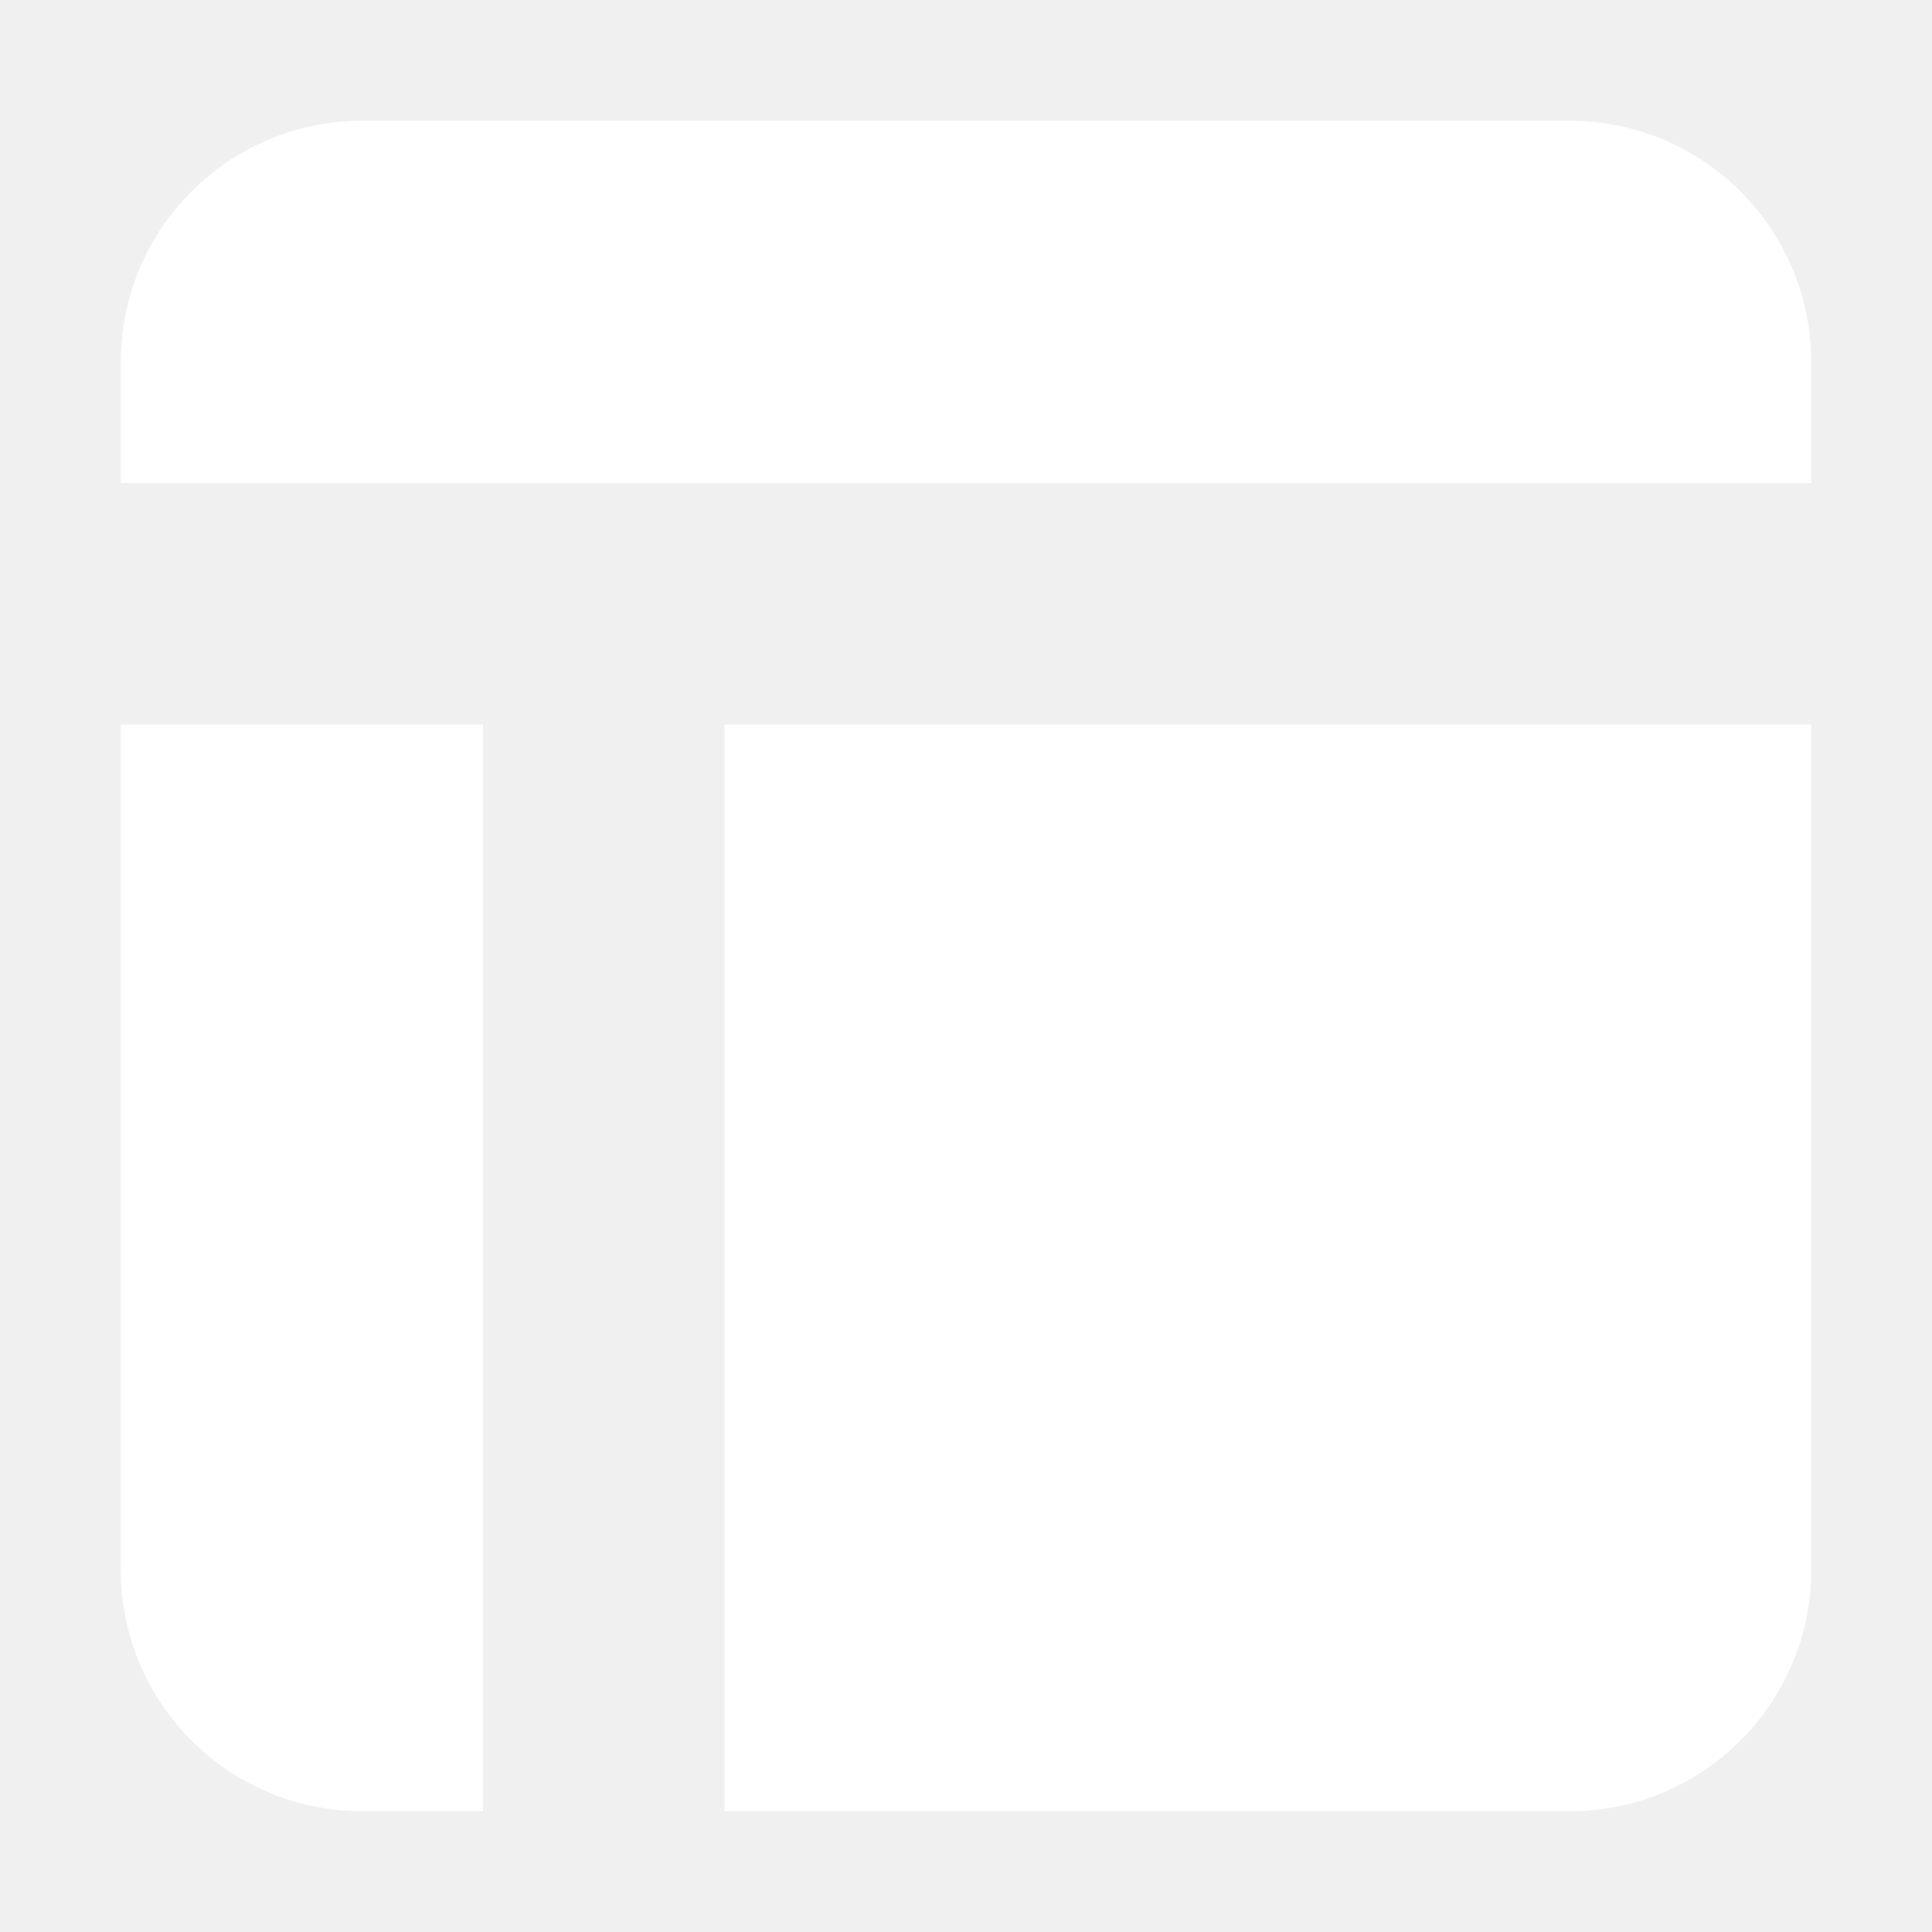
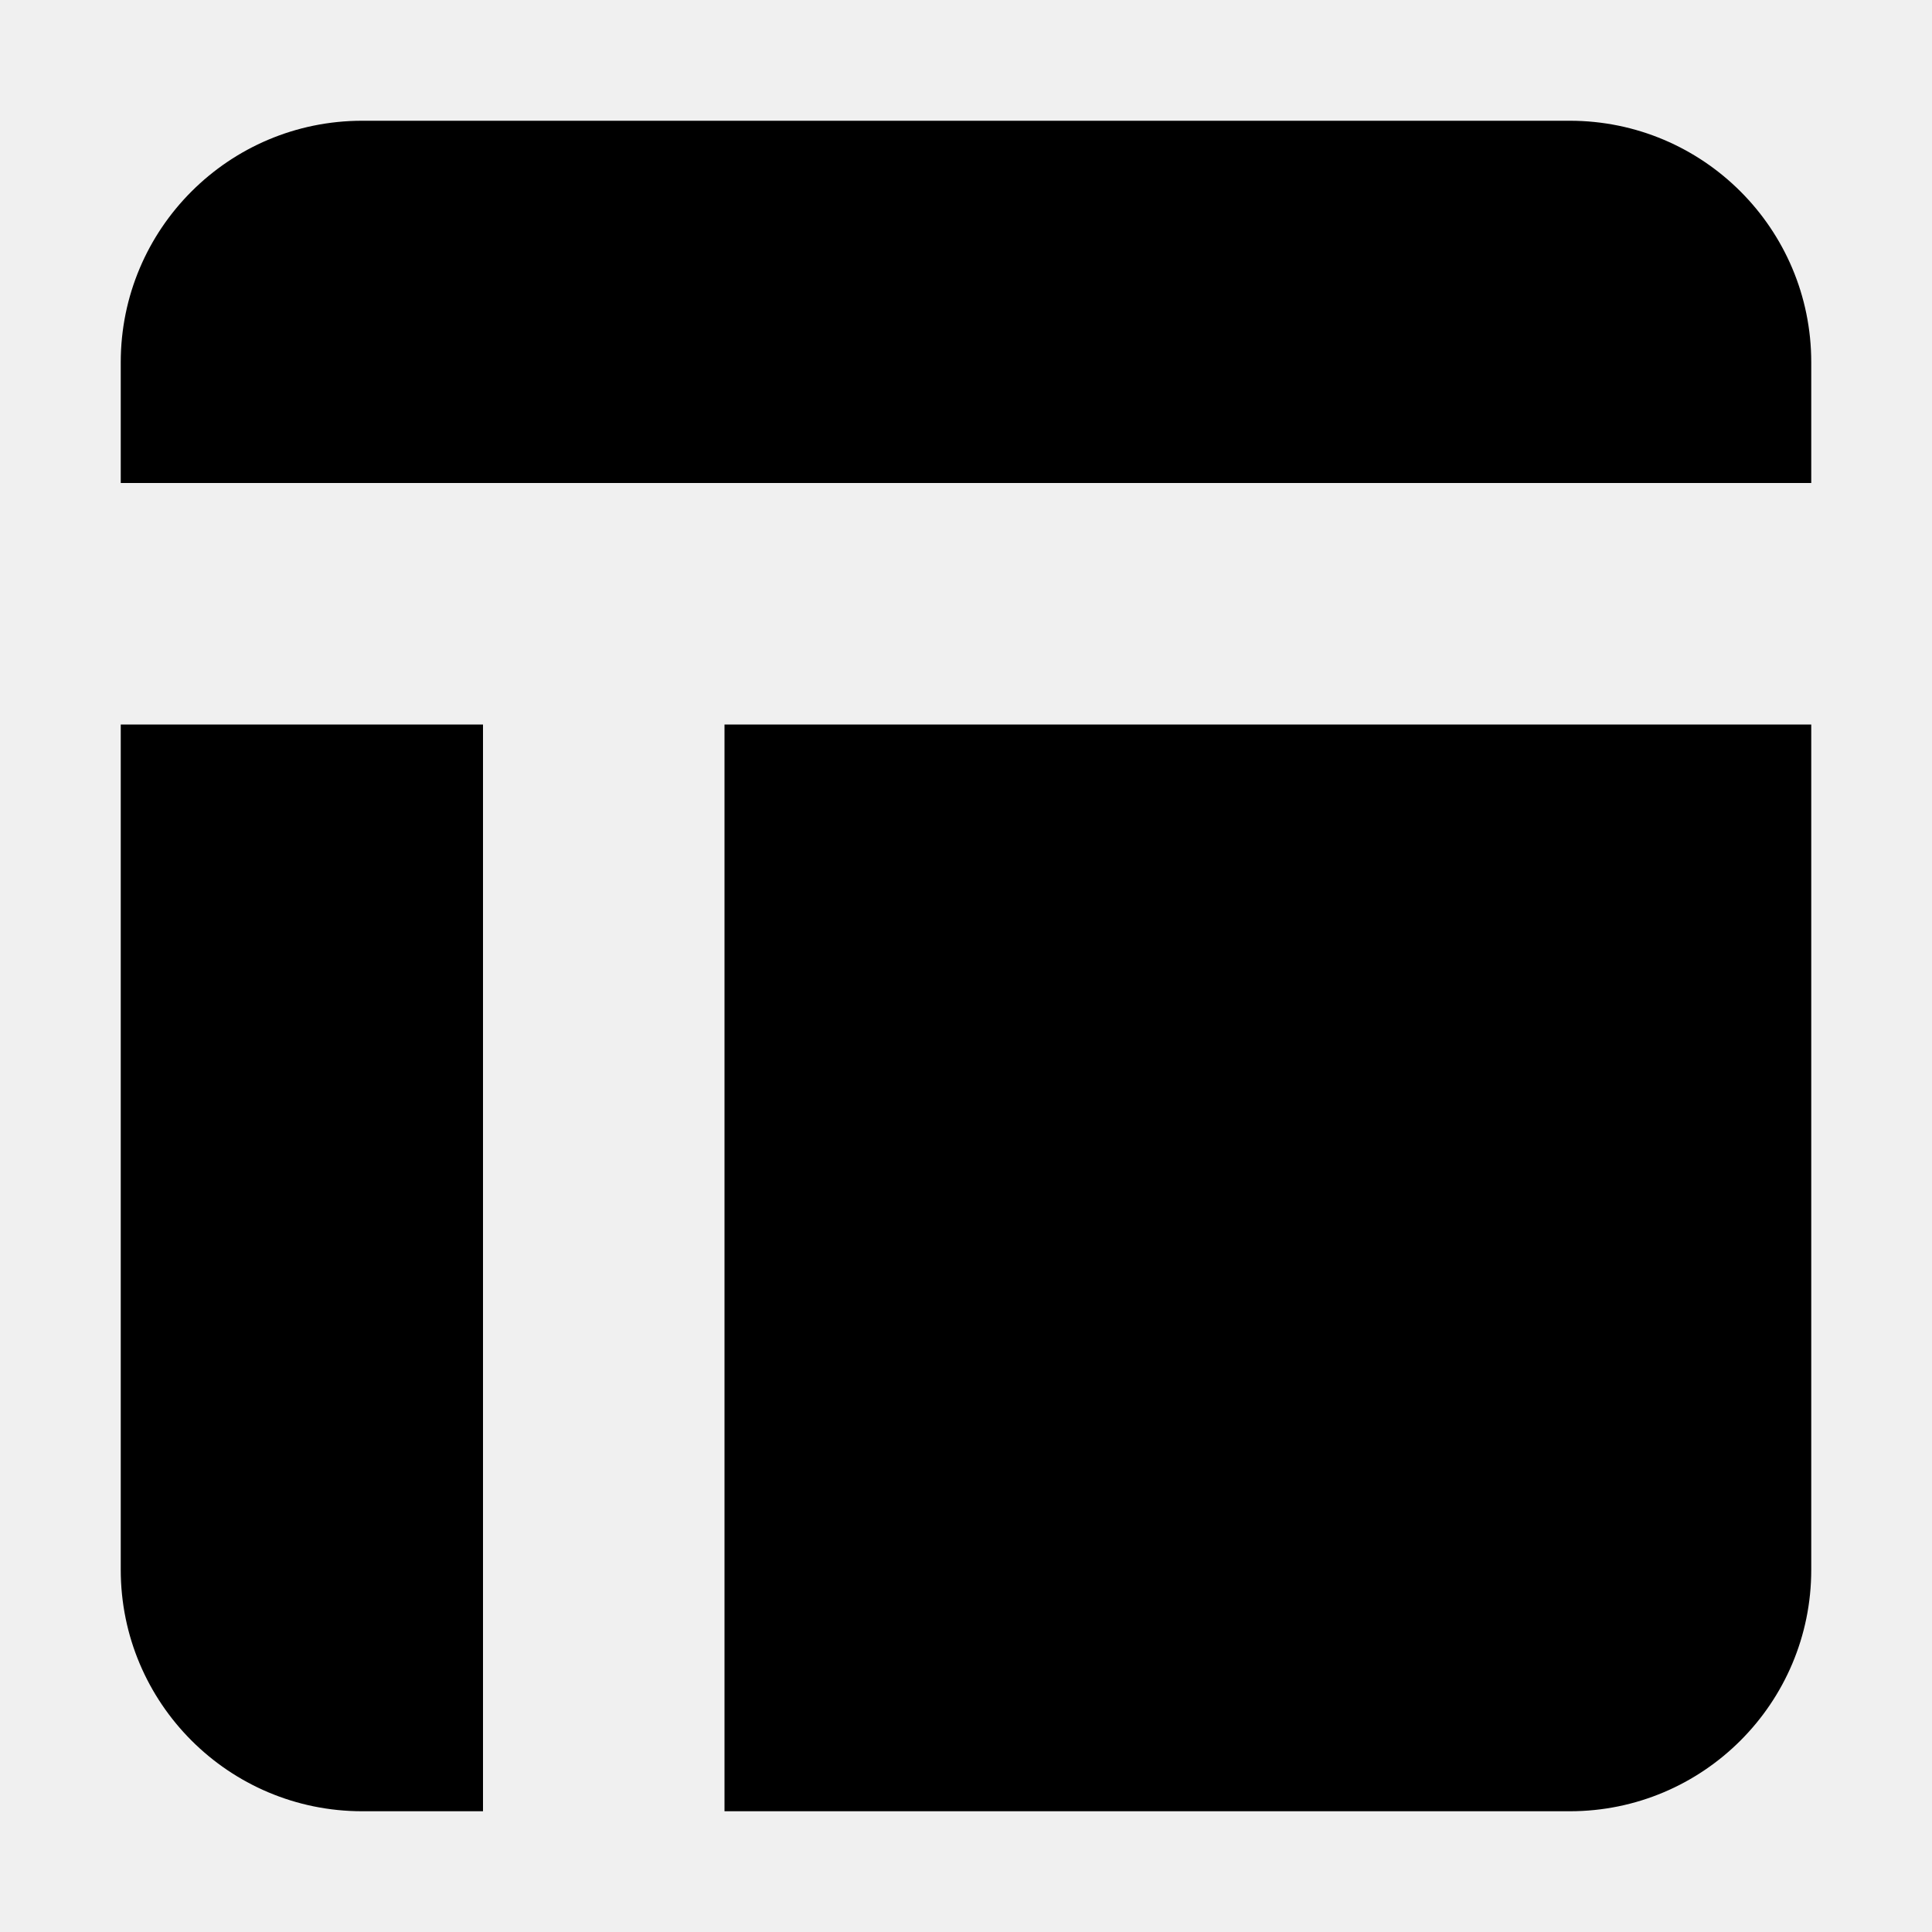
- <svg xmlns="http://www.w3.org/2000/svg" width="16" height="16">
-   <path fill="#fff" stroke-linejoin="round" d="M1 3a2 2 0 012-2h10a2 2 0 012 2v1h-14zM1 6v7a2 2 0 002 2h1v-9zM6 6h9v7a2 2 0 01-2 2h-7z" />
+ <svg xmlns="http://www.w3.org/2000/svg" width="16" height="16" viewBox="0 0 16 16">
+   <path fill="currentColor" stroke-linejoin="round" d="M1 3a2 2 0 012-2h10a2 2 0 012 2v1h-14zM1 6v7a2 2 0 002 2h1v-9zM6 6h9v7a2 2 0 01-2 2h-7z" />
</svg>
